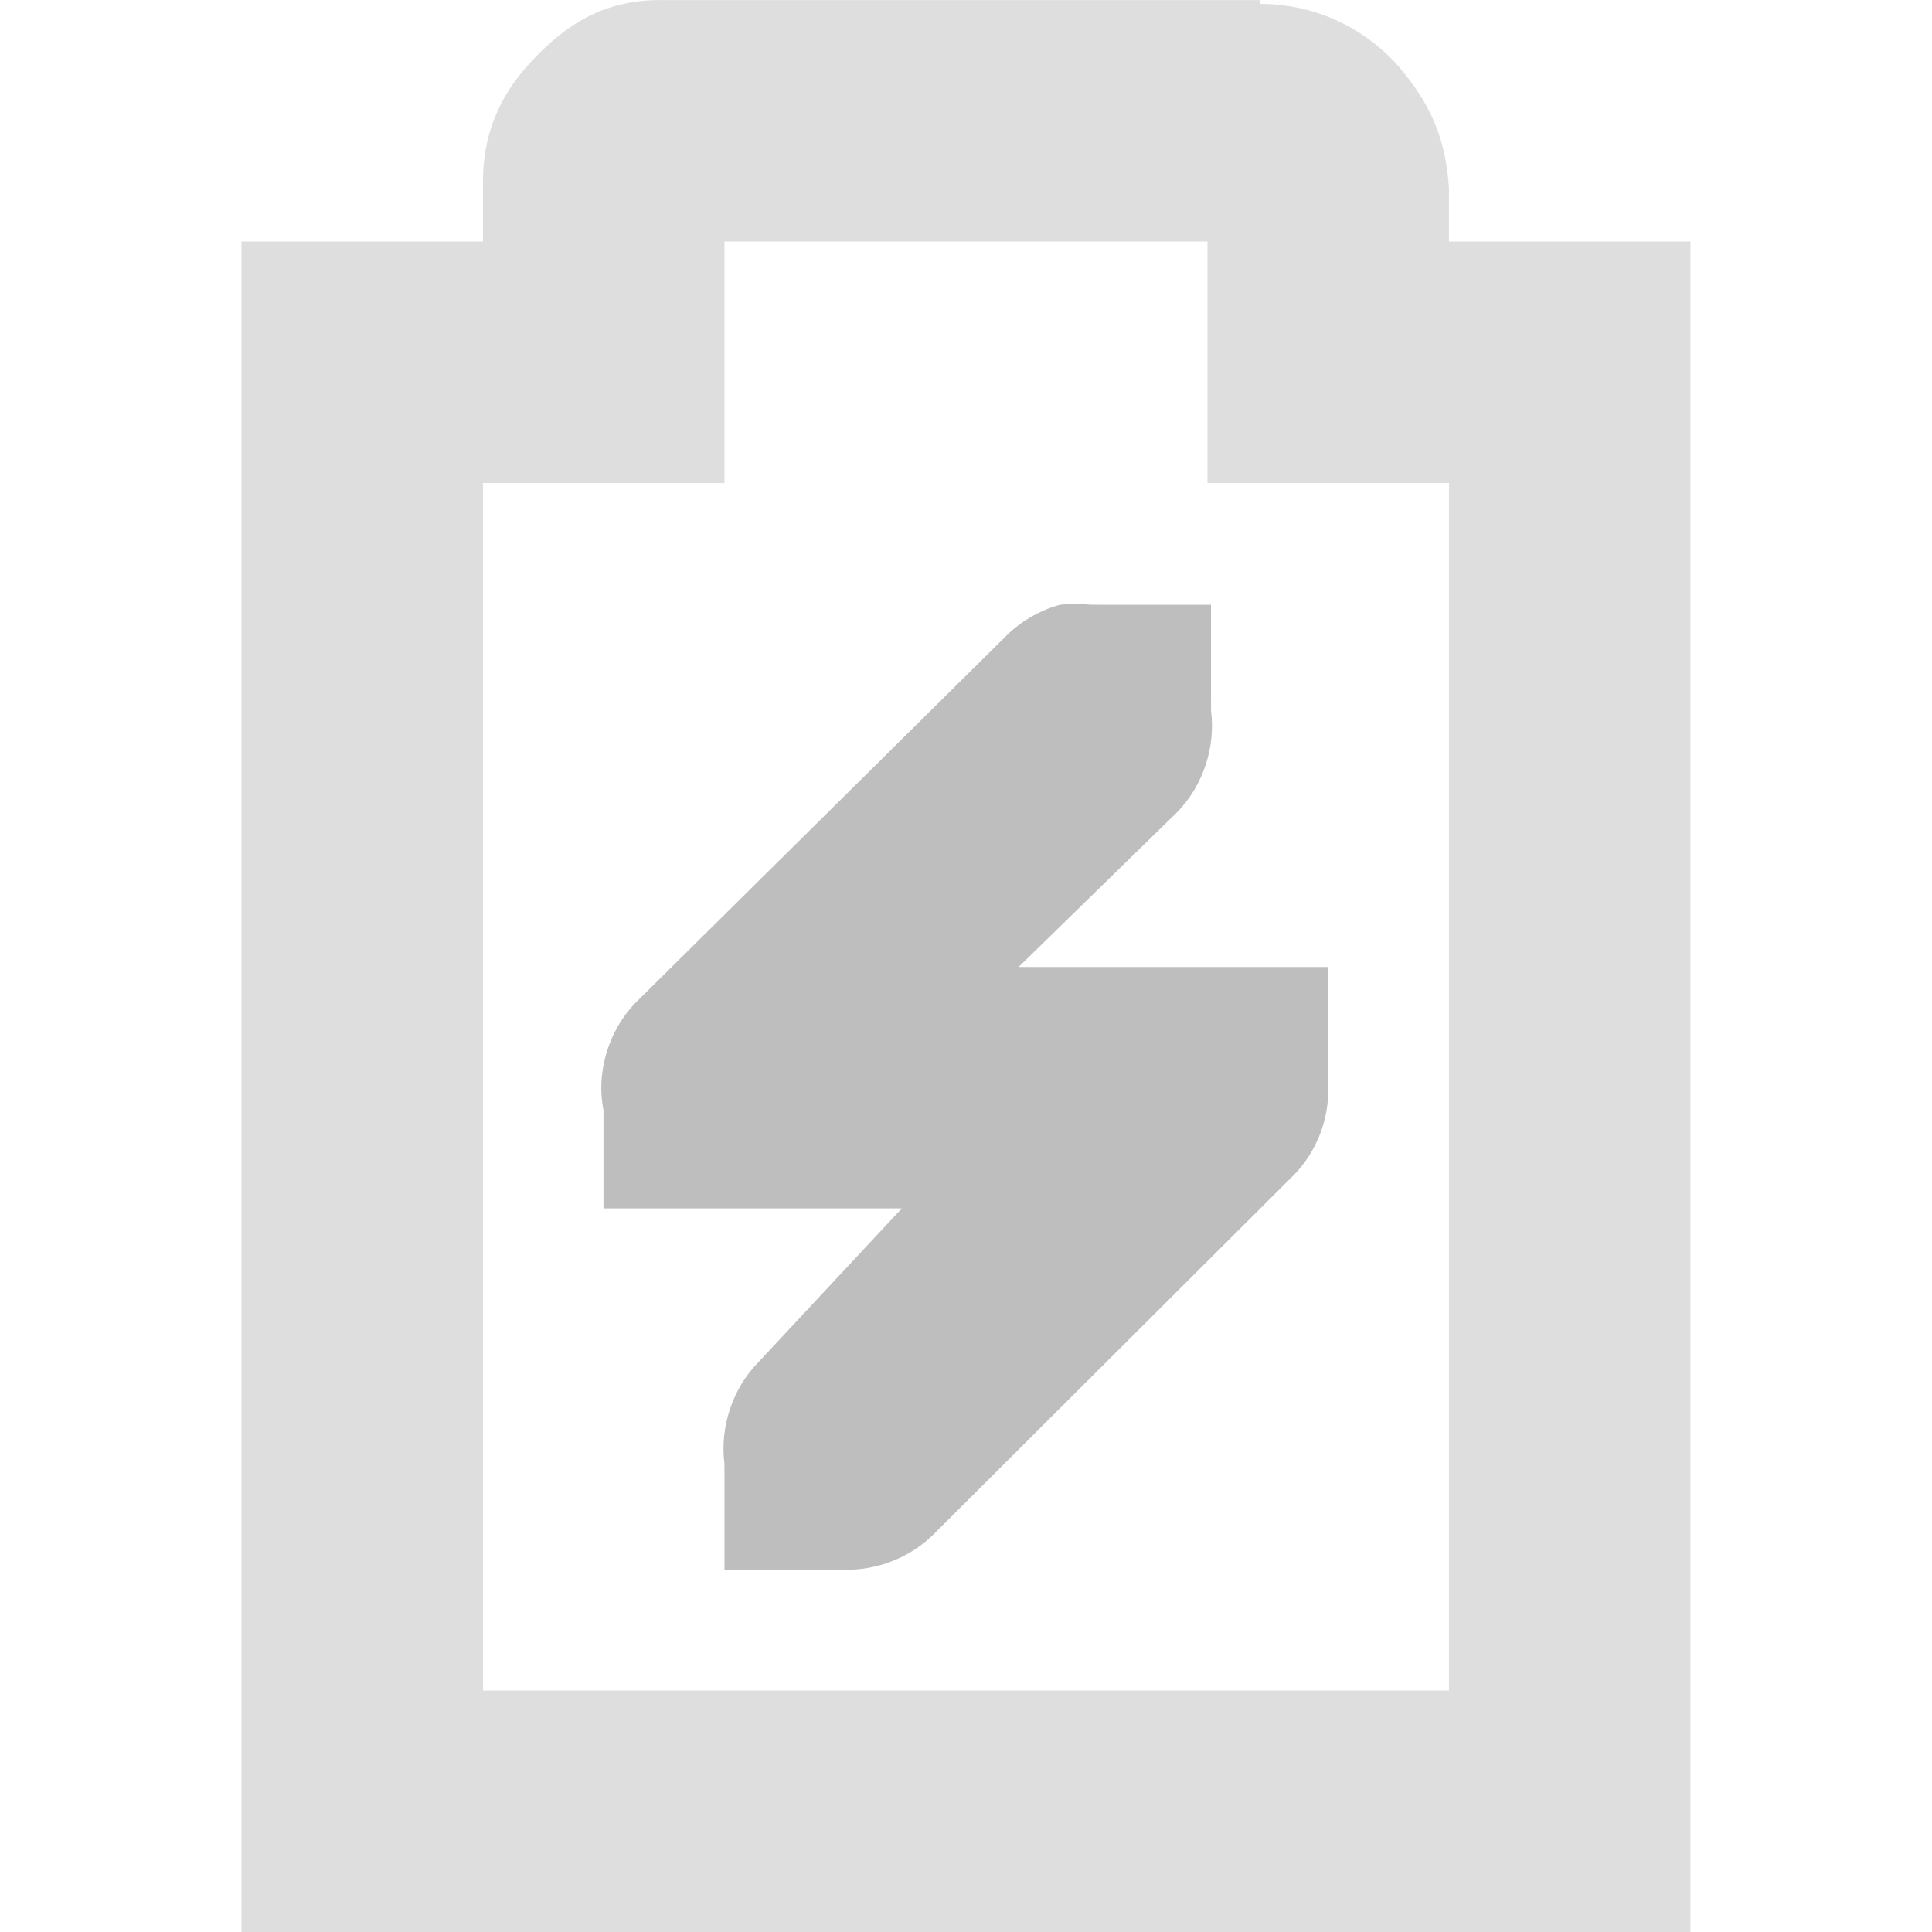
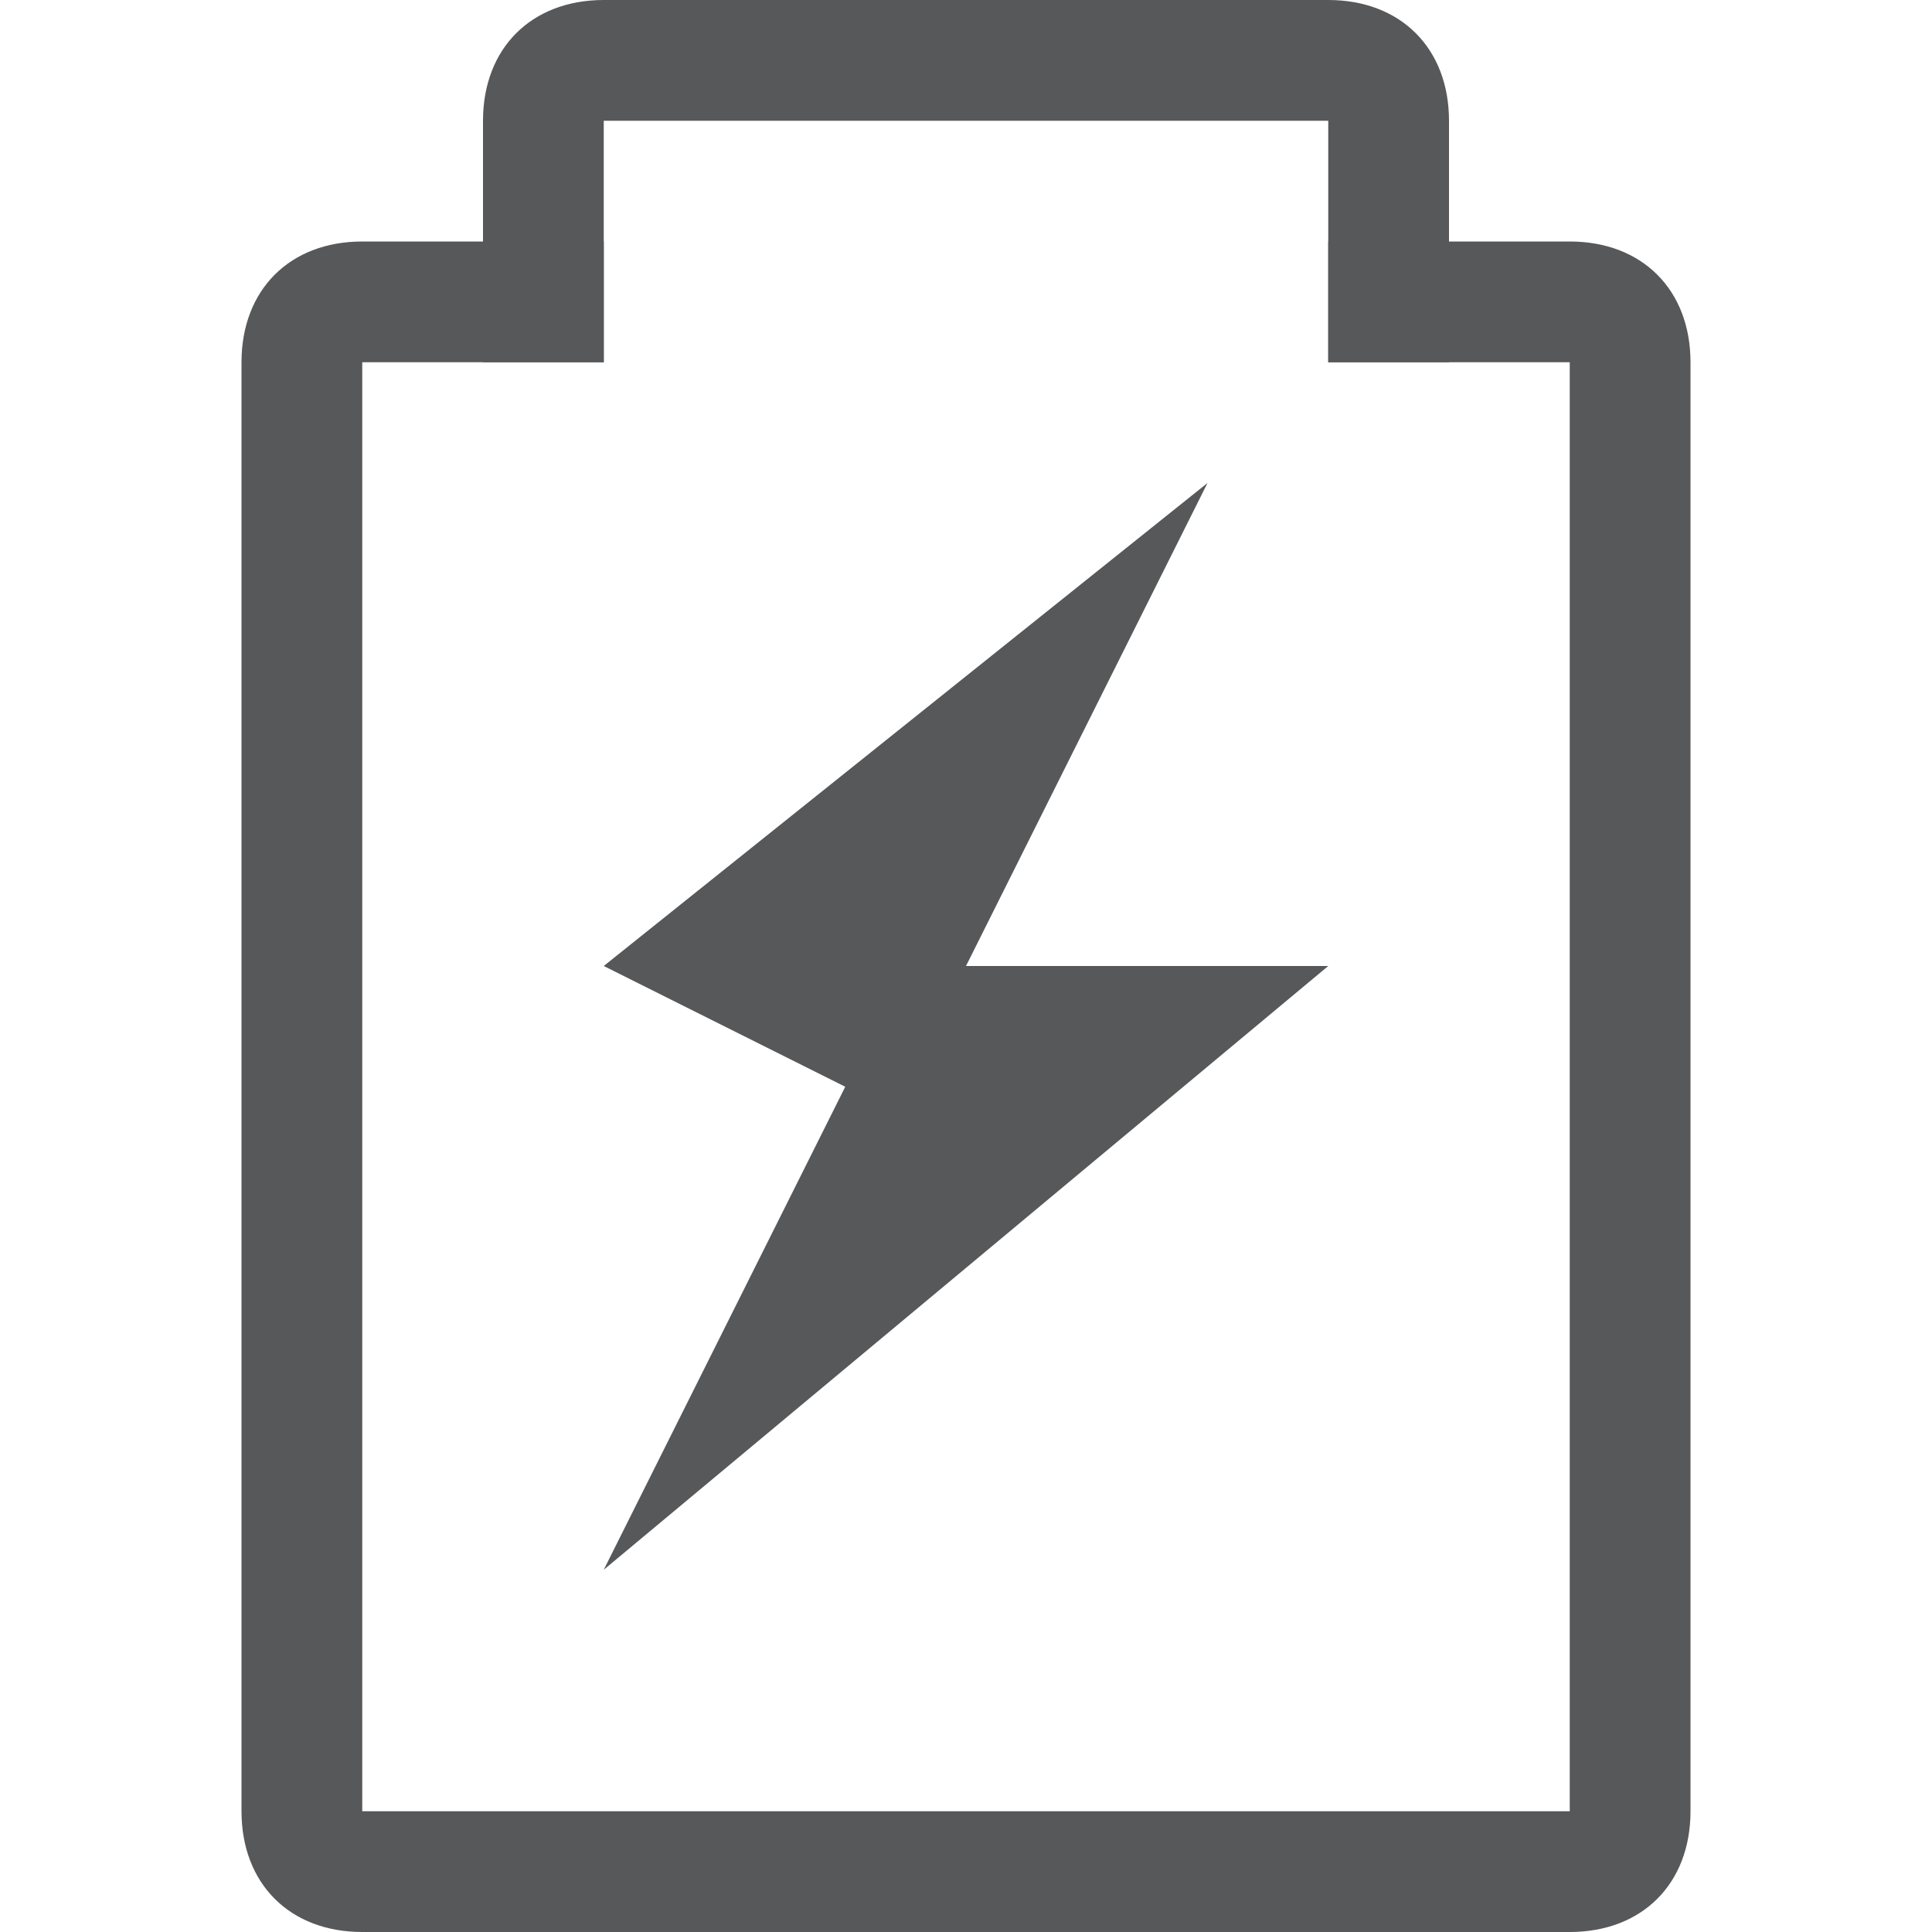
- <svg xmlns="http://www.w3.org/2000/svg" height="16" id="svg7384" version="1.1" width="16">
-   <defs id="defs7386" />
-   <g id="layer9" style="display:inline" transform="translate(-41.0002,-447)" />
-   <g id="layer10" style="display:inline" transform="translate(-41.0002,-447)">
-     <path d="m 49.779,452.008 c -0.178,0.049 -0.342,0.147 -0.469,0.281 l -3.031,3 c -0.235,0.231 -0.345,0.583 -0.281,0.906 l 0,0.812 0.812,0 0.188,0 1.471,0 -1.188,1.274 c -0.215,0.219 -0.321,0.54 -0.281,0.844 -10e-4,0.031 -10e-4,0.062 0,0.094 l 0,0.781 0.844,0 0.156,0 c 0.264,0.004 0.528,-0.099 0.719,-0.281 l 3,-2.992 c 0.184,-0.19 0.287,-0.455 0.281,-0.719 0.003,-0.042 0.003,-0.083 0,-0.125 l 0,-0.875 -0.844,0 -0.156,0 -1.564,0 1.312,-1.281 c 0.215,-0.219 0.321,-0.54 0.281,-0.844 0.001,-0.031 0.001,-0.062 0,-0.094 l 0,-0.781 -0.844,0 -0.094,0 c -0.021,-6.5e-4 -0.042,-6.5e-4 -0.062,0 -0.083,-0.01 -0.167,-0.01 -0.25,0 z" id="path5600" style="font-size:xx-small;font-style:normal;font-variant:normal;font-weight:normal;font-stretch:normal;text-indent:0;text-align:start;text-decoration:none;line-height:normal;letter-spacing:normal;word-spacing:normal;text-transform:none;direction:ltr;block-progression:tb;writing-mode:lr-tb;text-anchor:start;color:#bebebe;fill:#bebebe;fill-opacity:1;fill-rule:nonzero;stroke:none;stroke-width:2;marker:none;visibility:visible;display:inline;overflow:visible;enable-background:accumulate;font-family:Bitstream Vera Sans;-inkscape-font-specification:Bitstream Vera Sans" />
-     <path d="m 46.469,447 c -0.492,0 -0.796,0.228 -1.031,0.469 C 45.202,447.71 45,448.028 45,448.5 l 0,0.5 -1,0 -1,0 0,1 0,12 0,1 1,0 10,0 1,0 0,-1 0,-12 0,-1 -1,0 -1,0 0,-0.375 0,-0.031 0,-0.031 c -0.024,-0.43 -0.17,-0.72 -0.406,-1 -0.224,-0.265 -0.625,-0.529 -1.156,-0.531 l 0,-0.031 -0.062,0 -4.906,0 z M 47,449 l 4,0 0,1 0,1 1,0 1,0 0,10 -8,0 0,-10 1,0 1,0 0,-1 0,-1 z" id="path5602" style="font-size:medium;font-style:normal;font-variant:normal;font-weight:normal;font-stretch:normal;text-indent:0;text-align:start;text-decoration:none;line-height:normal;letter-spacing:normal;word-spacing:normal;text-transform:none;direction:ltr;block-progression:tb;writing-mode:lr-tb;text-anchor:start;baseline-shift:baseline;opacity:0.5;color:#bebebe;fill:#bebebe;fill-opacity:1;stroke:none;stroke-width:2.003;marker:none;visibility:visible;display:inline;overflow:visible;enable-background:accumulate;font-family:Sans;-inkscape-font-specification:Sans" />
+ <svg xmlns="http://www.w3.org/2000/svg" version="1.1" id="svg7384" x="0px" y="0px" viewBox="0 0 16 16" style="enable-background:new 0 0 16 16;" xml:space="preserve">
+   <style type="text/css">
+ 	.st0{display:none;}
+ 	.st1{display:inline;opacity:0.75;fill:#1F2022;enable-background:new    ;}
+ 	.st2{display:inline;opacity:0.5;fill:#1F2022;enable-background:new    ;}
+ 	.st3{opacity:0.75;}
+ 	.st4{fill:#1F2022;}
+ 	.st5{display:none;fill:none;stroke:#1F2022;stroke-linecap:round;stroke-miterlimit:10;}
+ 	.st6{opacity:0.75;fill:#1F2022;}
+ </style>
+   <g id="layer9" transform="translate(-41.0002,-447)">
+ </g>
+   <g id="layer10" transform="translate(-41.0002,-447)" class="st0">
+     <path id="path5600" class="st1" d="   M49.8,452c-0.2,0-0.3,0.1-0.5,0.3l-3,3c-0.2,0.2-0.3,0.6-0.3,0.9v0.8h0.8H47h1.5l-1.2,1.3c-0.2,0.2-0.3,0.5-0.3,0.8v0.1v0.8h0.8H48   c0.3,0,0.5-0.1,0.7-0.3l3-3c0.2-0.2,0.3-0.5,0.3-0.7v-0.1V455h-0.8H51h-1.6l1.3-1.3c0.2-0.2,0.3-0.5,0.3-0.8v-0.1V452h-0.8h-0.1   c0,0,0,0-0.1,0C49.9,452,49.9,452,49.8,452L49.8,452z" />
+     <path id="path5602" class="st2" d="M46.5,447c-0.5,0-0.8,0.2-1,0.5s-0.4,0.6-0.4,1v0.5h-1h-1v1   v12v1h1h10h1v-1v-12v-1h-1h-1v-0.4l0,0l0,0c0-0.4-0.2-0.7-0.4-1s-0.6-0.5-1.2-0.5l0,0h-0.1L46.5,447L46.5,447z M47,449h4v1v1h1h1   v10h-8v-10h1h1v-1V449z" />
  </g>
-   <g id="layer11" transform="translate(-41.0002,-447)" />
-   <g id="layer13" style="display:inline" transform="translate(-41.0002,-447)" />
-   <g id="layer14" transform="translate(-41.0002,-447)" />
-   <g id="layer15" style="display:inline" transform="translate(-41.0002,-447)" />
-   <g id="g71291" style="display:inline" transform="translate(-41.0002,-447)" />
-   <g id="g4953" style="display:inline" transform="translate(-41.0002,-447)" />
-   <g id="layer12" style="display:inline" transform="translate(-41.0002,-447)" />
+   <g id="layer11" transform="translate(-41.0002,-447)">
+ </g>
+   <g id="layer13" transform="translate(-41.0002,-447)">
+ </g>
+   <g id="layer14" transform="translate(-41.0002,-447)">
+ </g>
+   <g id="layer15" transform="translate(-41.0002,-447)">
+ </g>
+   <g id="g71291" transform="translate(-41.0002,-447)">
+ </g>
+   <g id="g4953" transform="translate(-41.0002,-447)">
+ </g>
+   <g id="layer12" transform="translate(-41.0002,-447)">
+ </g>
+   <g class="st3">
+     <path class="st4" d="M13,2h-2v1h2v12H3V3h2V2H3C2.4,2,2,2.4,2,3v12c0,0.6,0.4,1,1,1h10c0.6,0,1-0.4,1-1V3C14,2.4,13.6,2,13,2z" />
+     <path class="st4" d="M11,0H5C4.4,0,4,0.4,4,1v2h1V2V1h6v1v1h1V1C12,0.4,11.6,0,11,0z" />
+     <polyline class="st5" points="10,5 6,9 11,9 7,13  " />
+   </g>
+   <polygon class="st6" points="10,4 5,8 7,9 5,13 11,8 8,8 " />
</svg>
